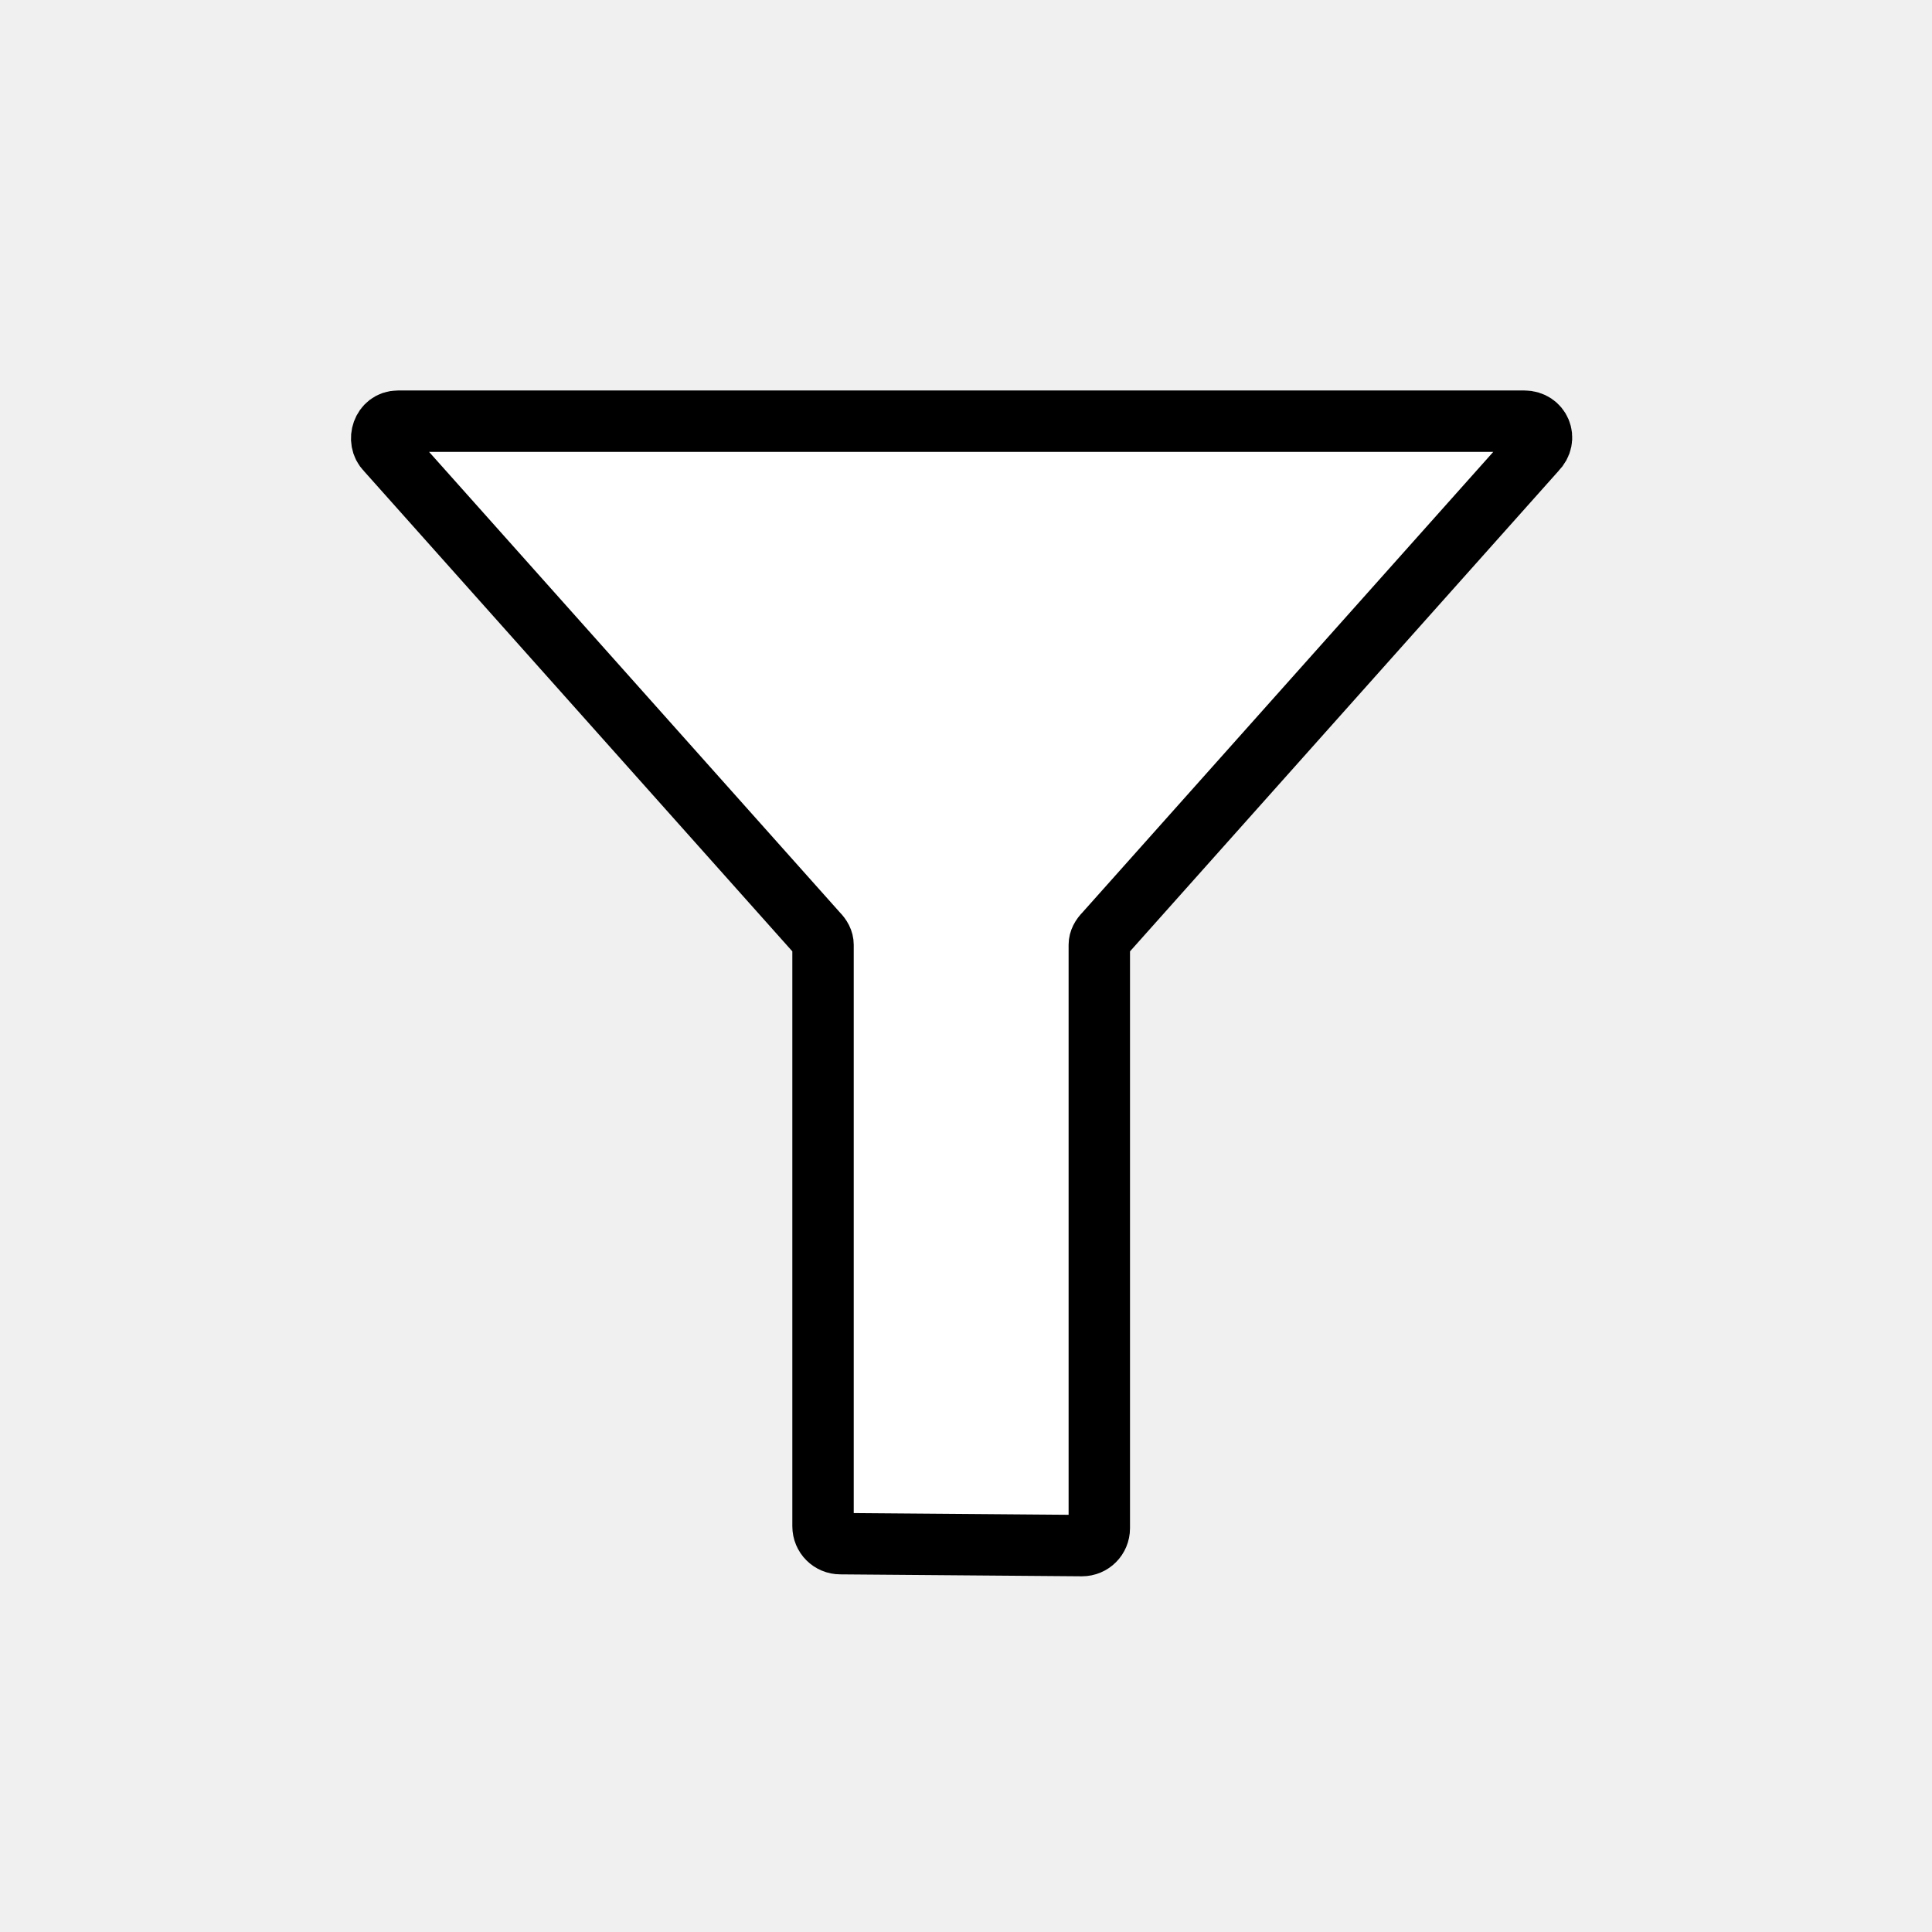
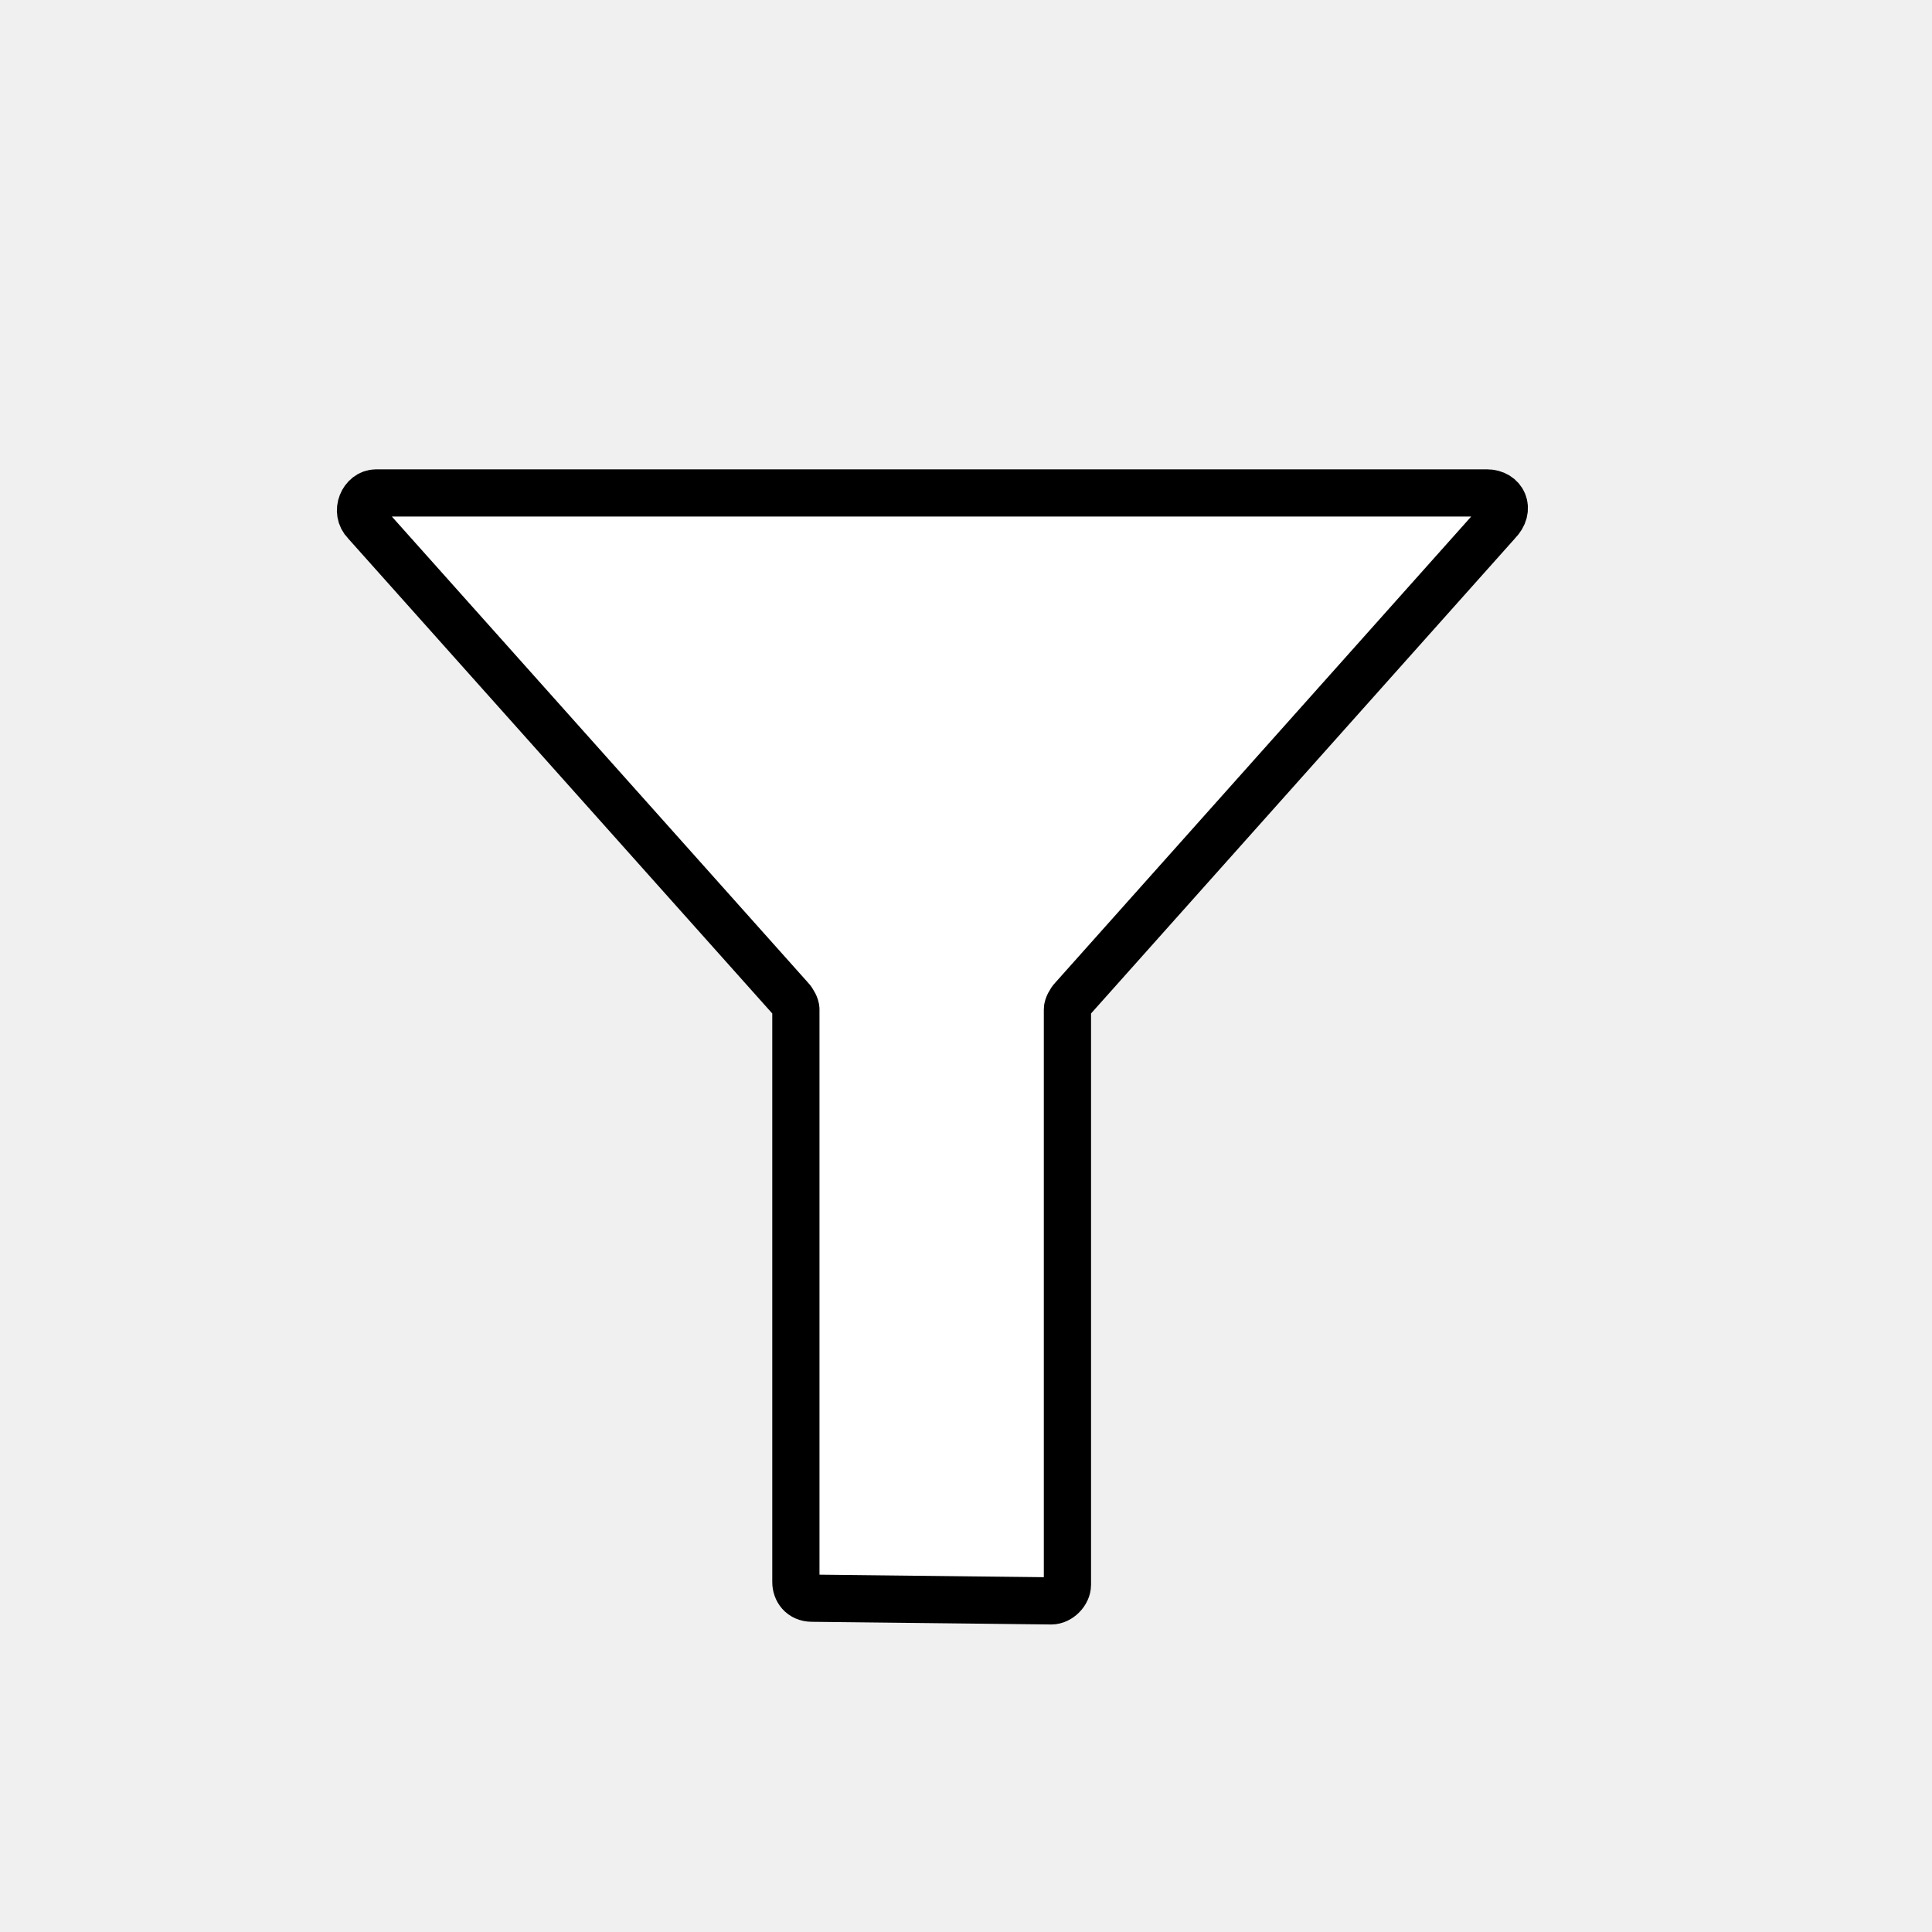
- <svg xmlns="http://www.w3.org/2000/svg" version="1.1" id="Layer_1" x="0px" y="0px" viewBox="0 0 100 100" enable-background="new 0 0 100 100" xml:space="preserve">
-   <path fill="#FFFFFF" stroke="#000000" stroke-width="3.178" stroke-miterlimit="10" d="M56,80l-12.5-0.1c-0.5,0-0.9-0.4-0.9-0.9  V66.8V48.9c0-0.2-0.1-0.4-0.3-0.6L20,23.3c-0.5-0.5-0.2-1.5,0.6-1.5h58.3c0.8,0,1.2,0.9,0.6,1.5L57.2,48.3c-0.2,0.2-0.3,0.4-0.3,0.6  v17.9v12.3l0,0C56.9,79.6,56.5,80,56,80z" />
+ <svg xmlns="http://www.w3.org/2000/svg" version="1.1" id="Layer_1" x="0px" y="0px" viewBox="0 0 1440 1440" enable-background="new 0 0 1440 1440" xml:space="preserve">
+   <path fill="#FFFFFF" stroke="#000000" stroke-width="35.189" stroke-miterlimit="10" d="M783.6,1193.2l-178.4-2c-8,0-12-6-12-12  v-172.4V752.2c0-2-2-6-4-8L272.4,389.4c-8-8-2-22,8-22h827.8c12,0,18,12,8,22L799.6,744.2c-2,2-4,6-4,8v254.6v174.4l0,0  C795.6,1187.1,789.6,1193.2,783.6,1193.2z" />
</svg>
